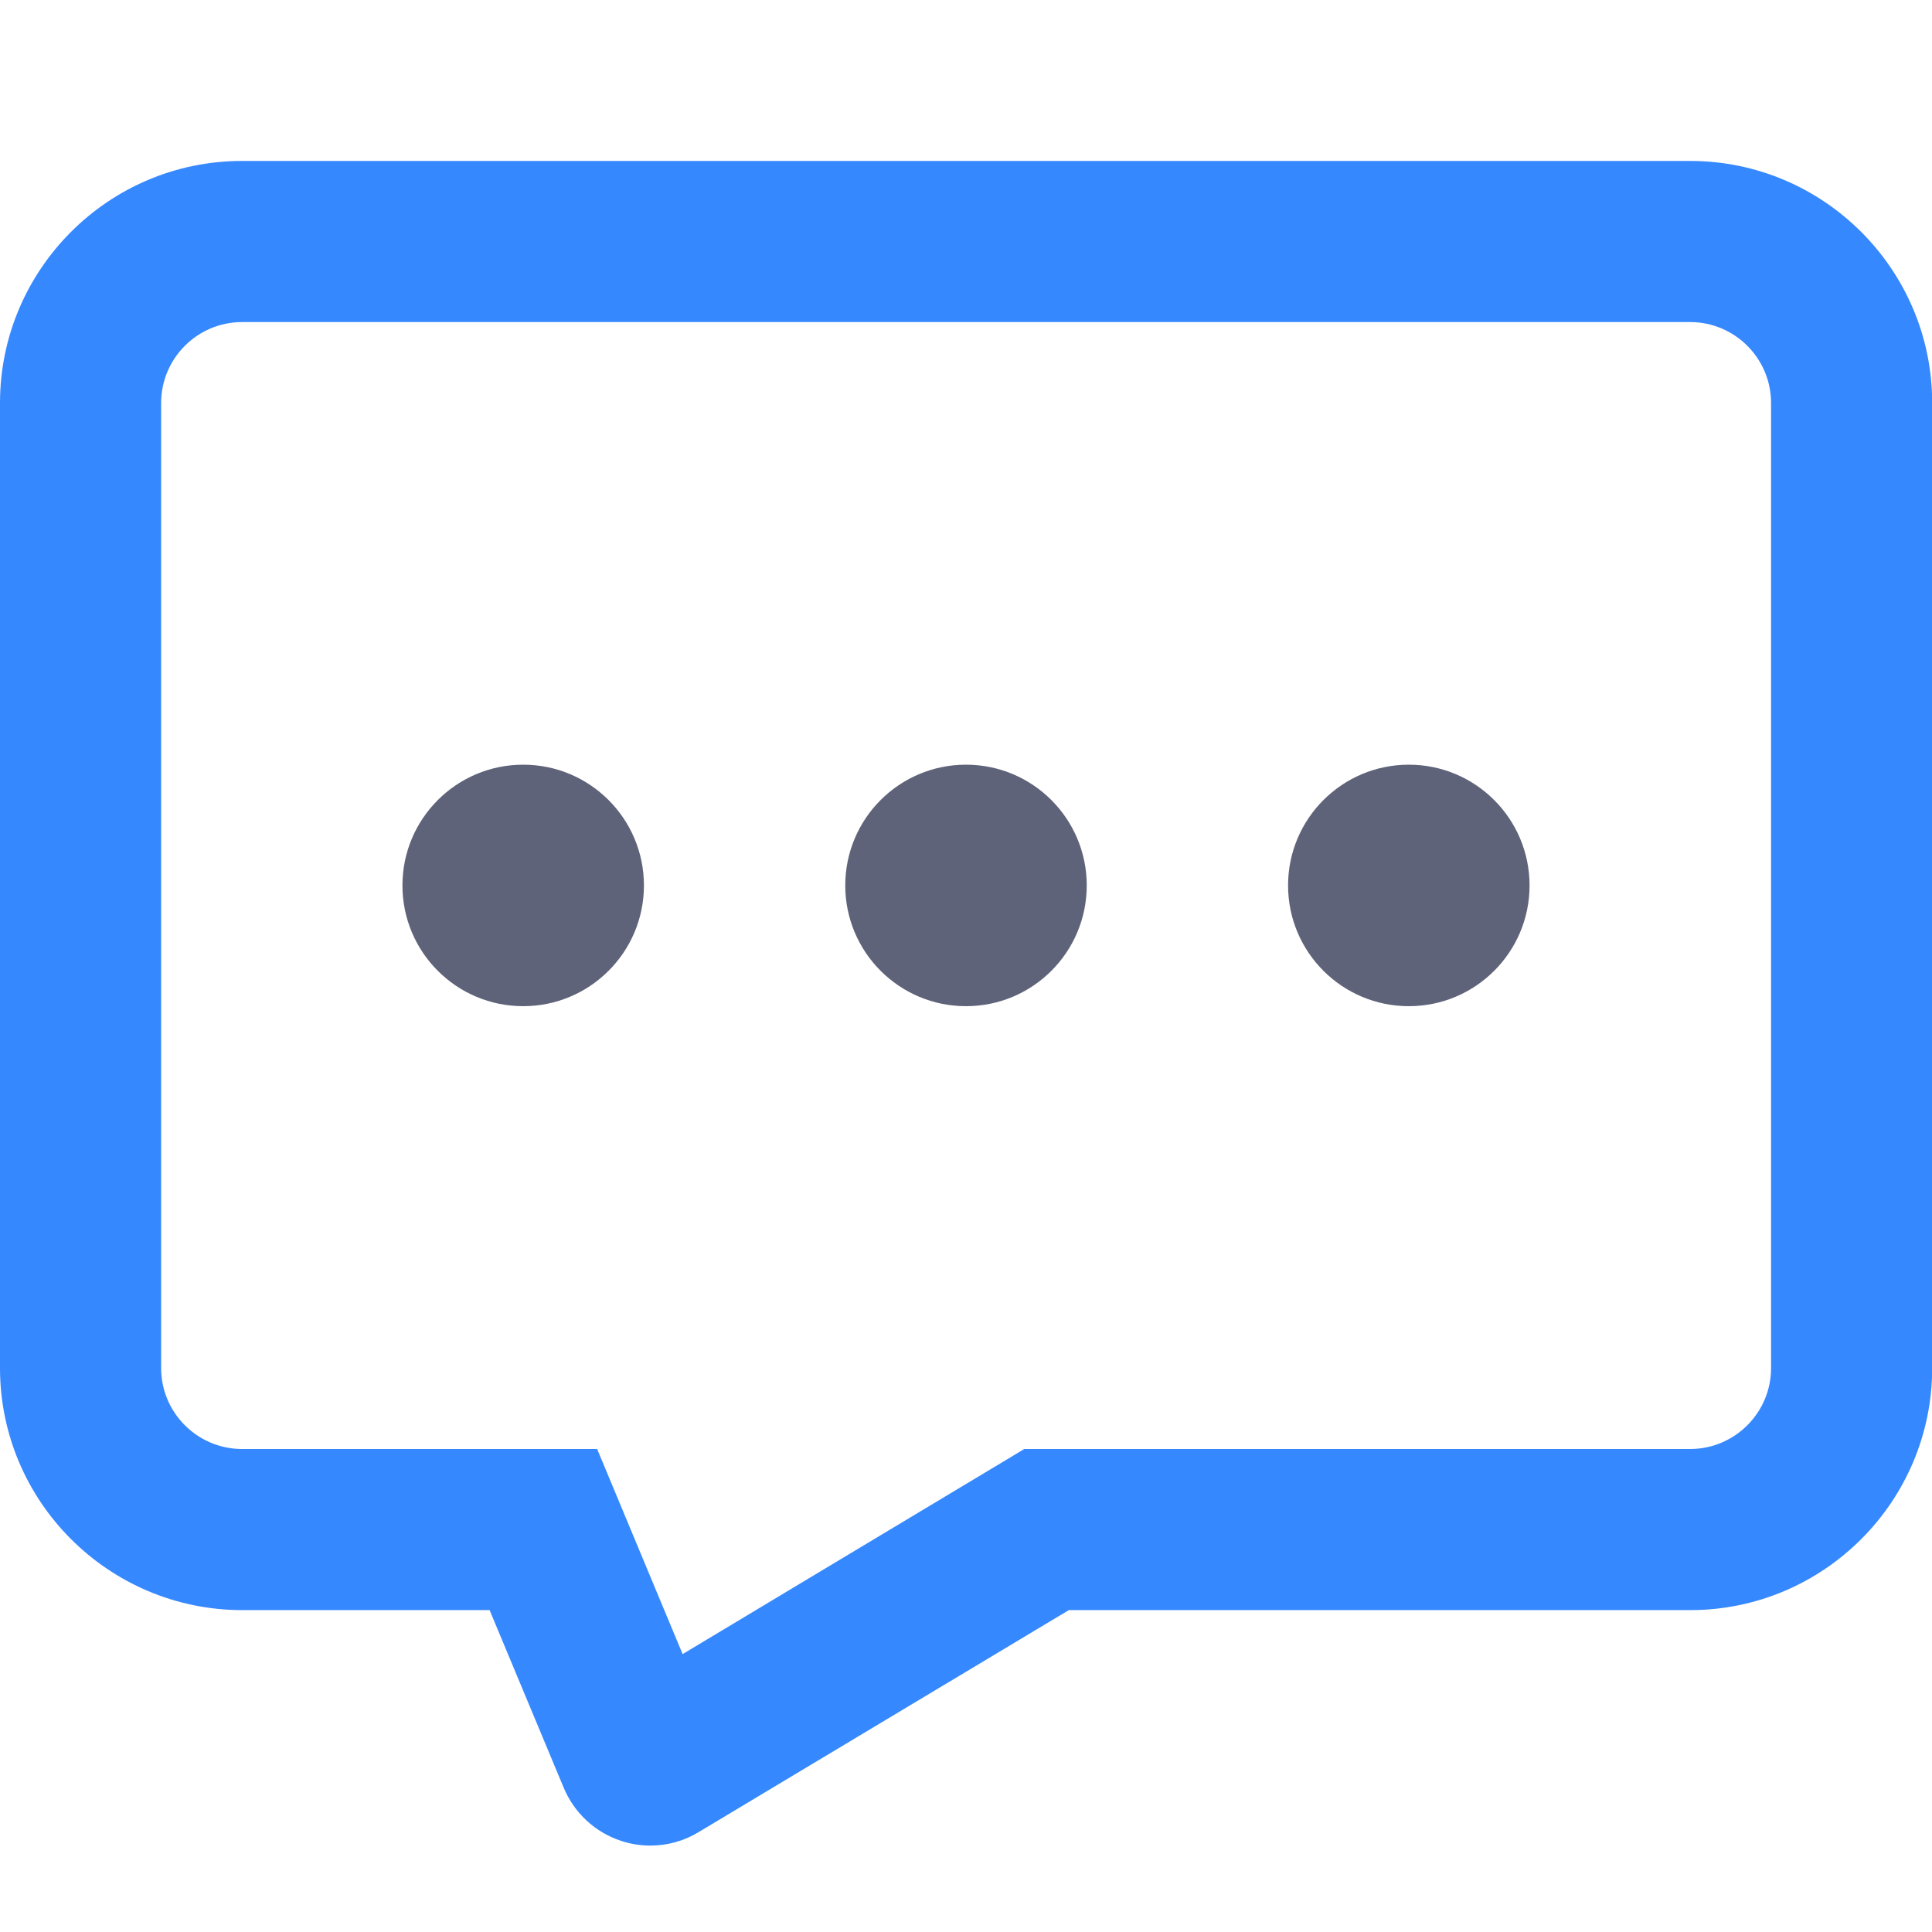
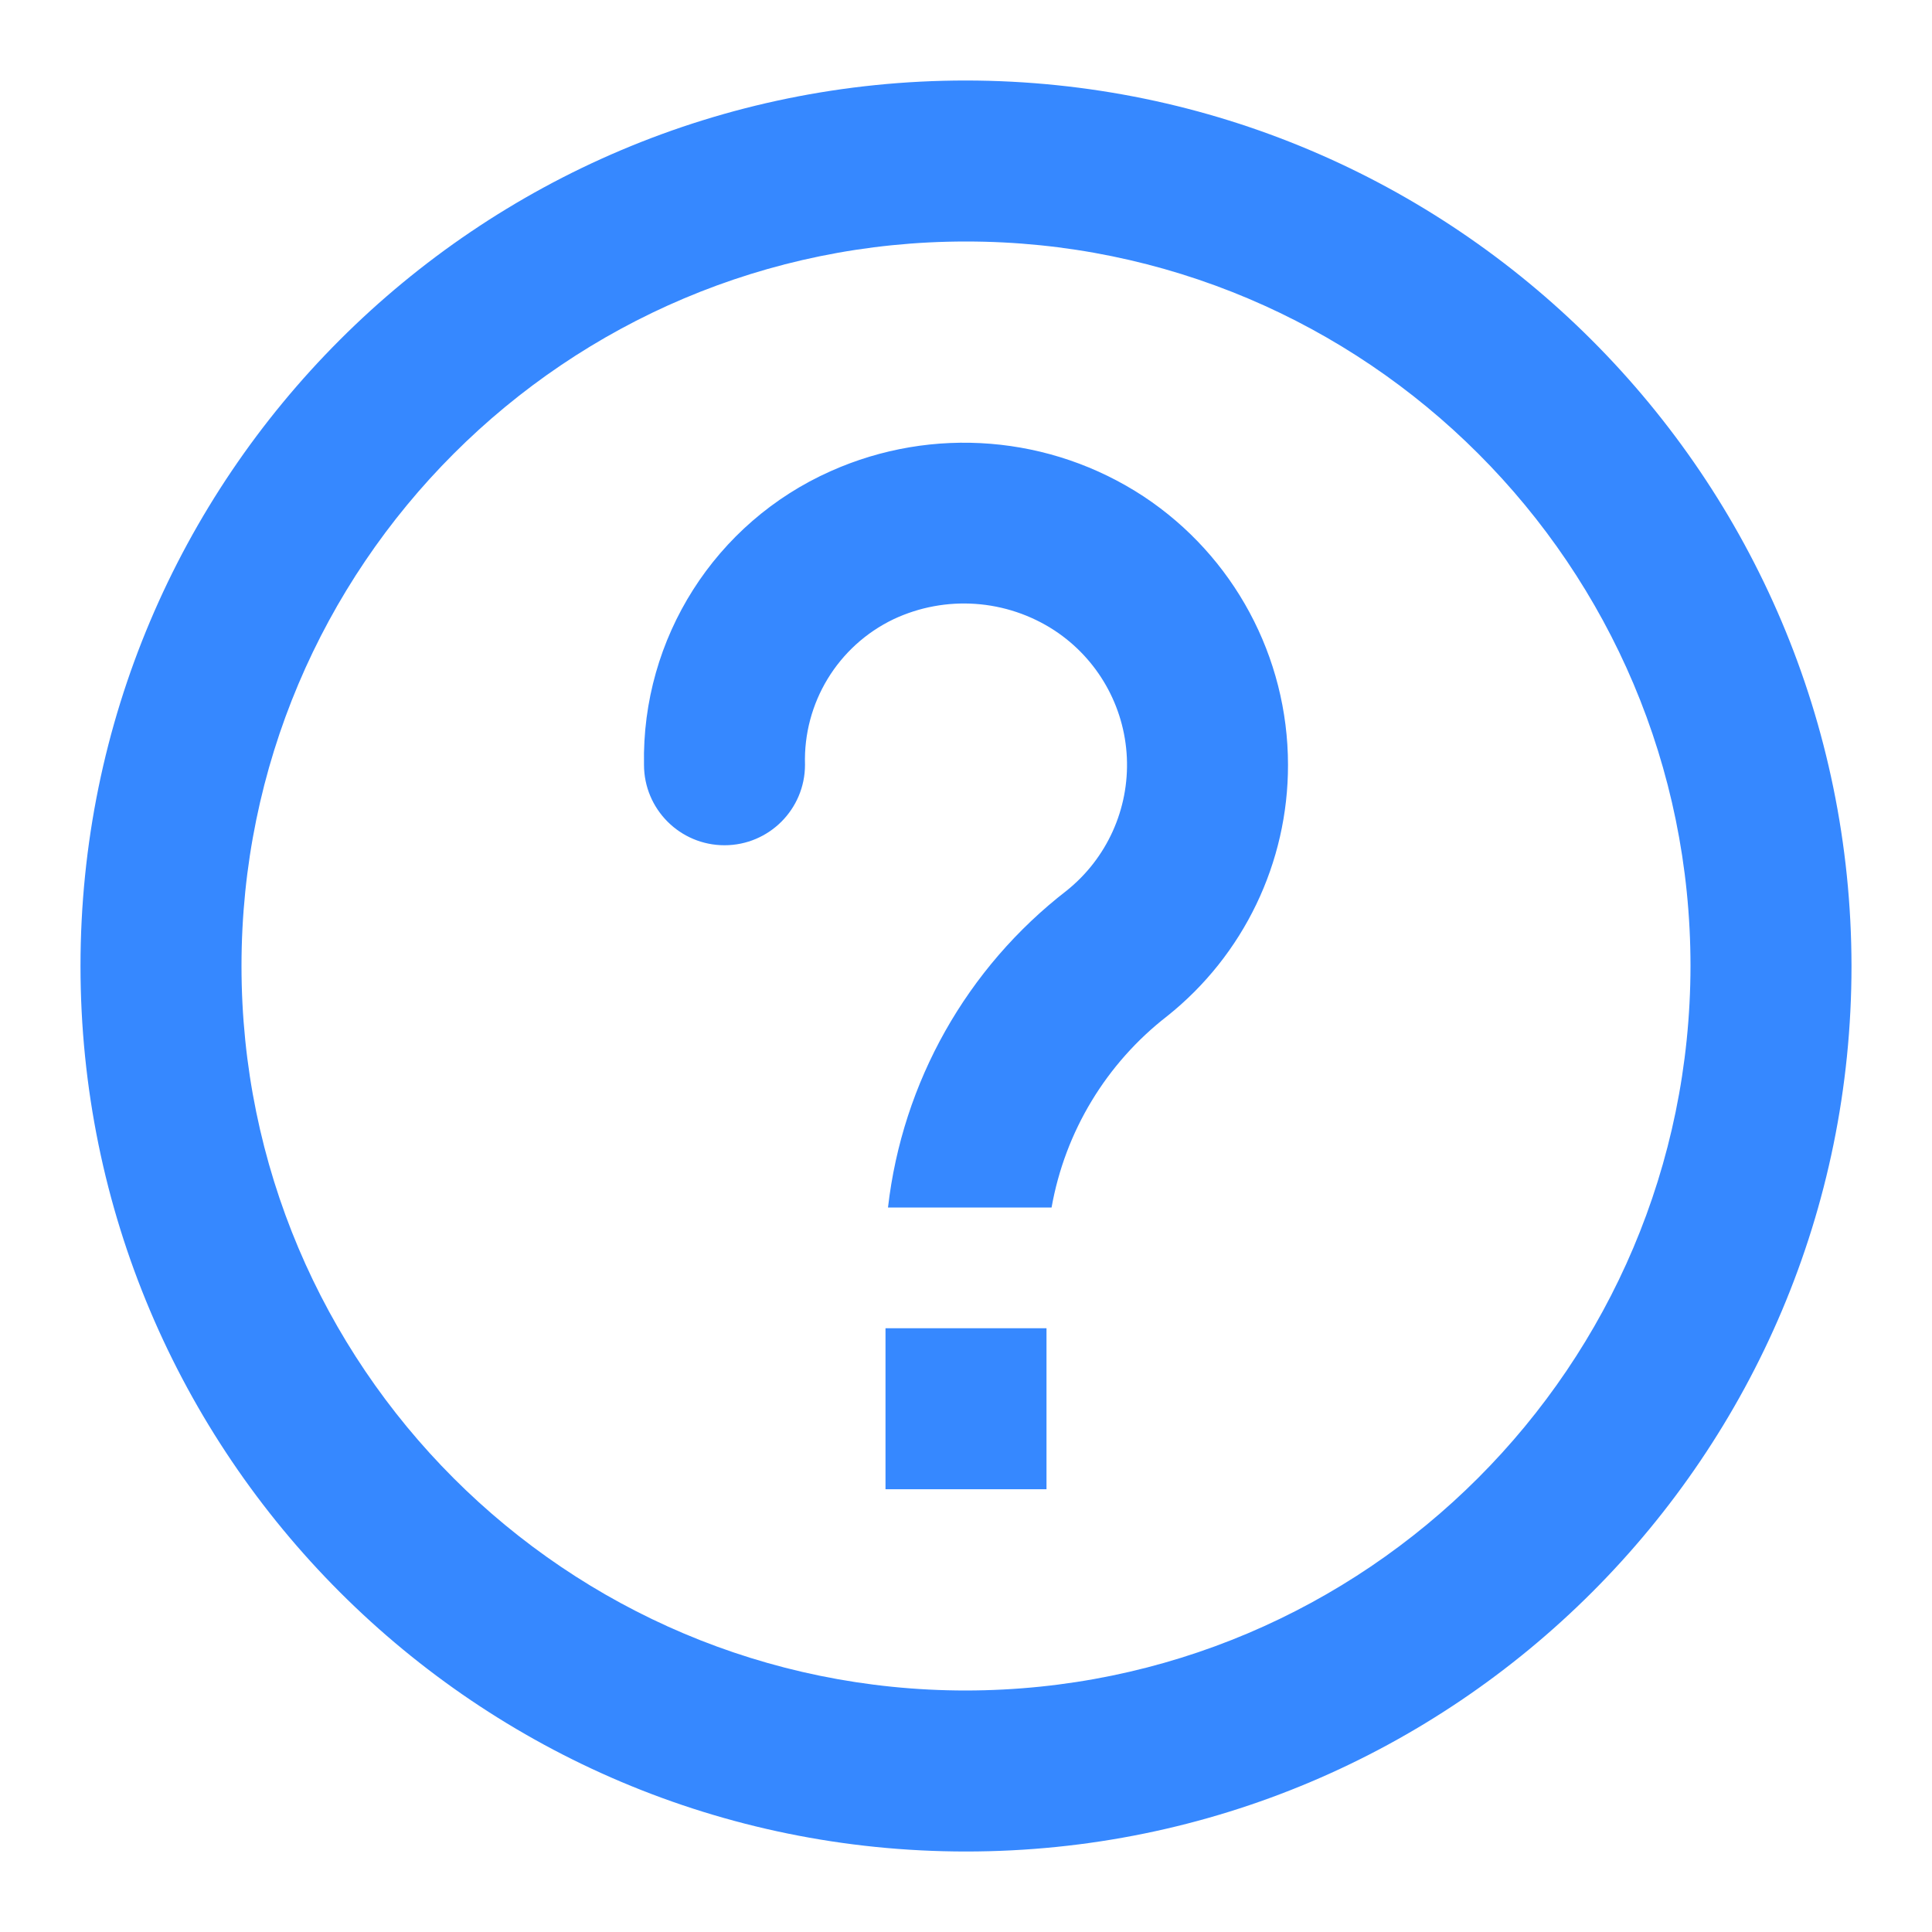
- <svg xmlns="http://www.w3.org/2000/svg" width="800px" height="800px" viewBox="0 0 1024 1024" class="icon" version="1.1">
-   <path d="M277.3 469.3m-64 0a64 64 0 1 0 128 0 64 64 0 1 0-128 0Z" fill="#5F6379" />
-   <path d="M344.7 978.2c-5.2 0-10.4-0.8-15.5-2.5-13.8-4.5-24.8-14.8-30.4-28.1l-39.3-94.2H128.3C57.5 853.3 0 795.8 0 725.1V213.6C0 142.9 57.5 85.3 128.3 85.3h767.5c70.7 0 128.3 57.5 128.3 128.3v511.5c0 70.7-57.5 128.3-128.3 128.3H566.5L370.2 971.1c-7.7 4.7-16.6 7.1-25.5 7.1z m-18.3-80.3s-0.1 0 0 0zM128.3 170.7c-23.7 0-42.9 19.3-42.9 42.9v511.5c0 23.7 19.3 42.9 42.9 42.9h188.2l45.3 108.7L542.9 768h352.9c23.7 0 42.9-19.3 42.9-42.9V213.6c0-23.7-19.3-42.9-42.9-42.9H128.3z" fill="#3688FF" />
-   <path d="M512 469.3m-64 0a64 64 0 1 0 128 0 64 64 0 1 0-128 0Z" fill="#5F6379" />
-   <path d="M746.7 469.3m-64 0a64 64 0 1 0 128 0 64 64 0 1 0-128 0Z" fill="#5F6379" />
+ <svg xmlns="http://www.w3.org/2000/svg" fill="#3688ff" width="800px" height="800px" viewBox="0 0 24 24">
+   <g id="SVGRepo_bgCarrier" stroke-width="0" />
+   <g id="SVGRepo_tracerCarrier" stroke-linecap="round" stroke-linejoin="round" />
+   <g id="SVGRepo_iconCarrier">
+     <path d="M12,1A11,11,0,1,0,23,12,11.013,11.013,0,0,0,12,1Zm0,20a9,9,0,1,1,9-9A9.011,9.011,0,0,1,12,21Zm1-4.5v2H11v-2Zm3-7a3.984,3.984,0,0,1-1.5,3.122A3.862,3.862,0,0,0,13.063,15H11.031a5.813,5.813,0,0,1,2.219-3.936A2,2,0,0,0,13.1,7.832a2.057,2.057,0,0,0-2-.14A1.939,1.939,0,0,0,10,9.5,1,1,0,0,1,8,9.5V9.5a3.909,3.909,0,0,1,2.319-3.647,4.061,4.061,0,0,1,3.889.315A4,4,0,0,1,16,9.5Z" />
+   </g>
</svg>
